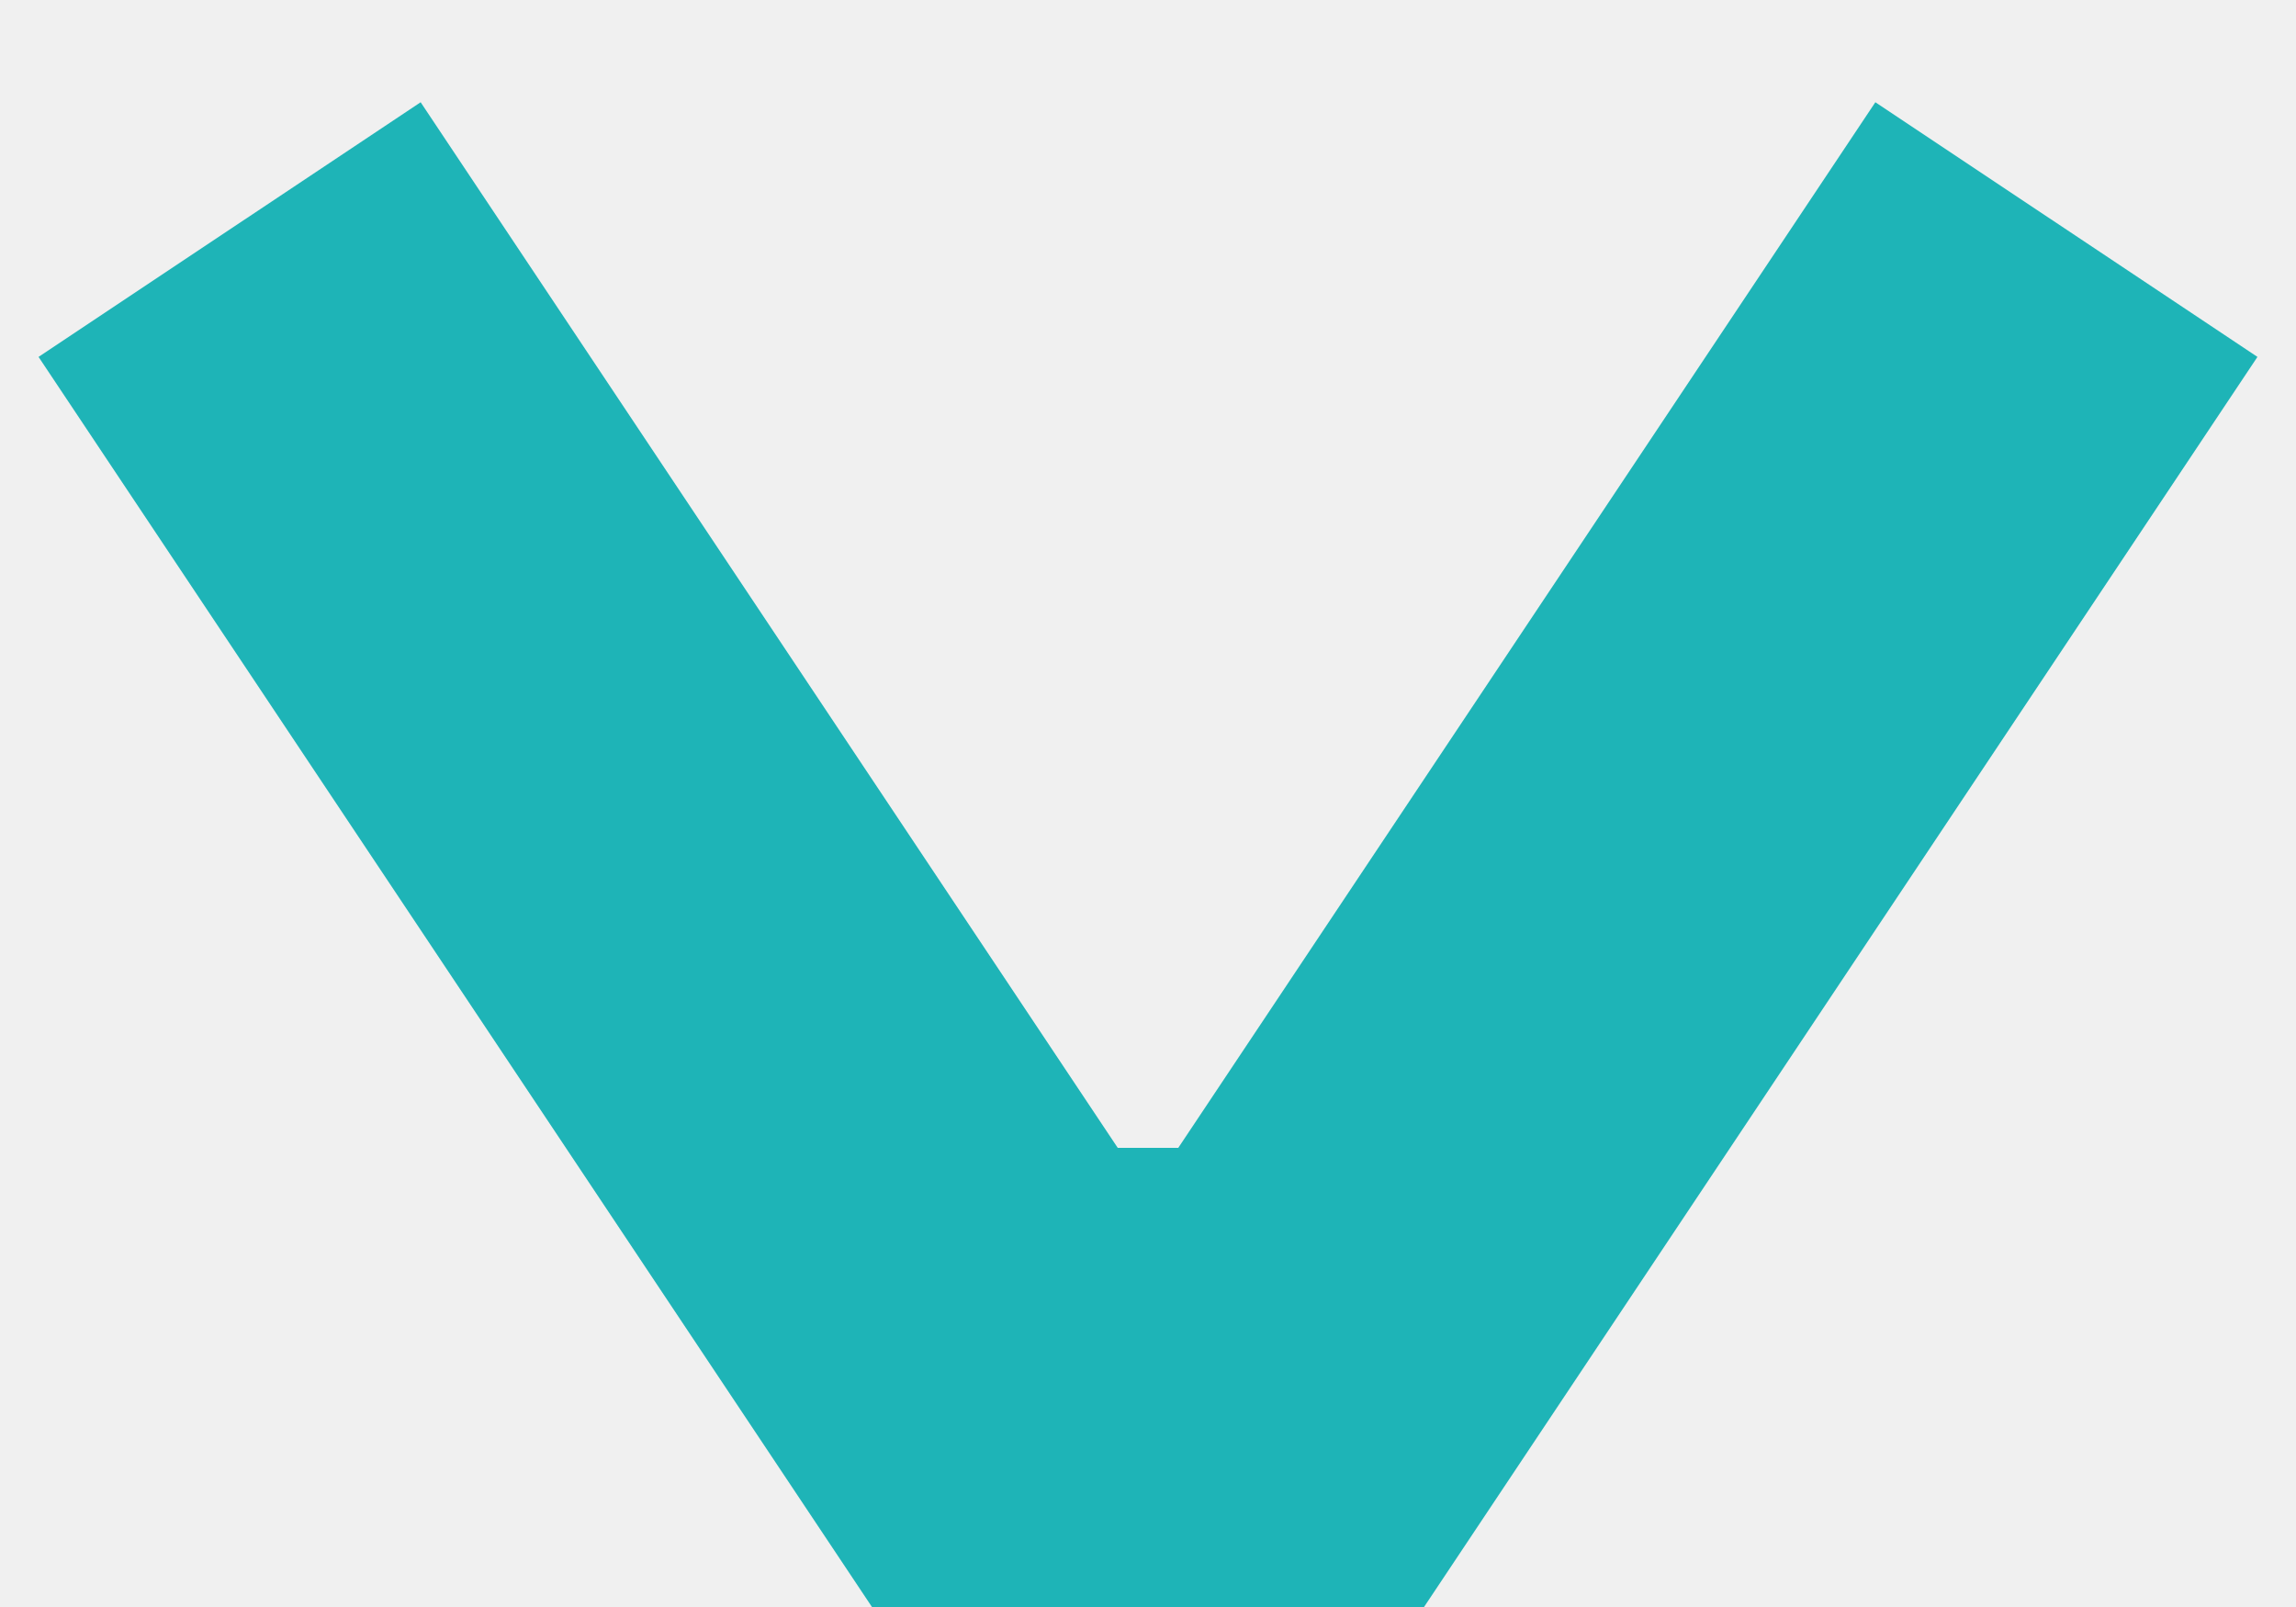
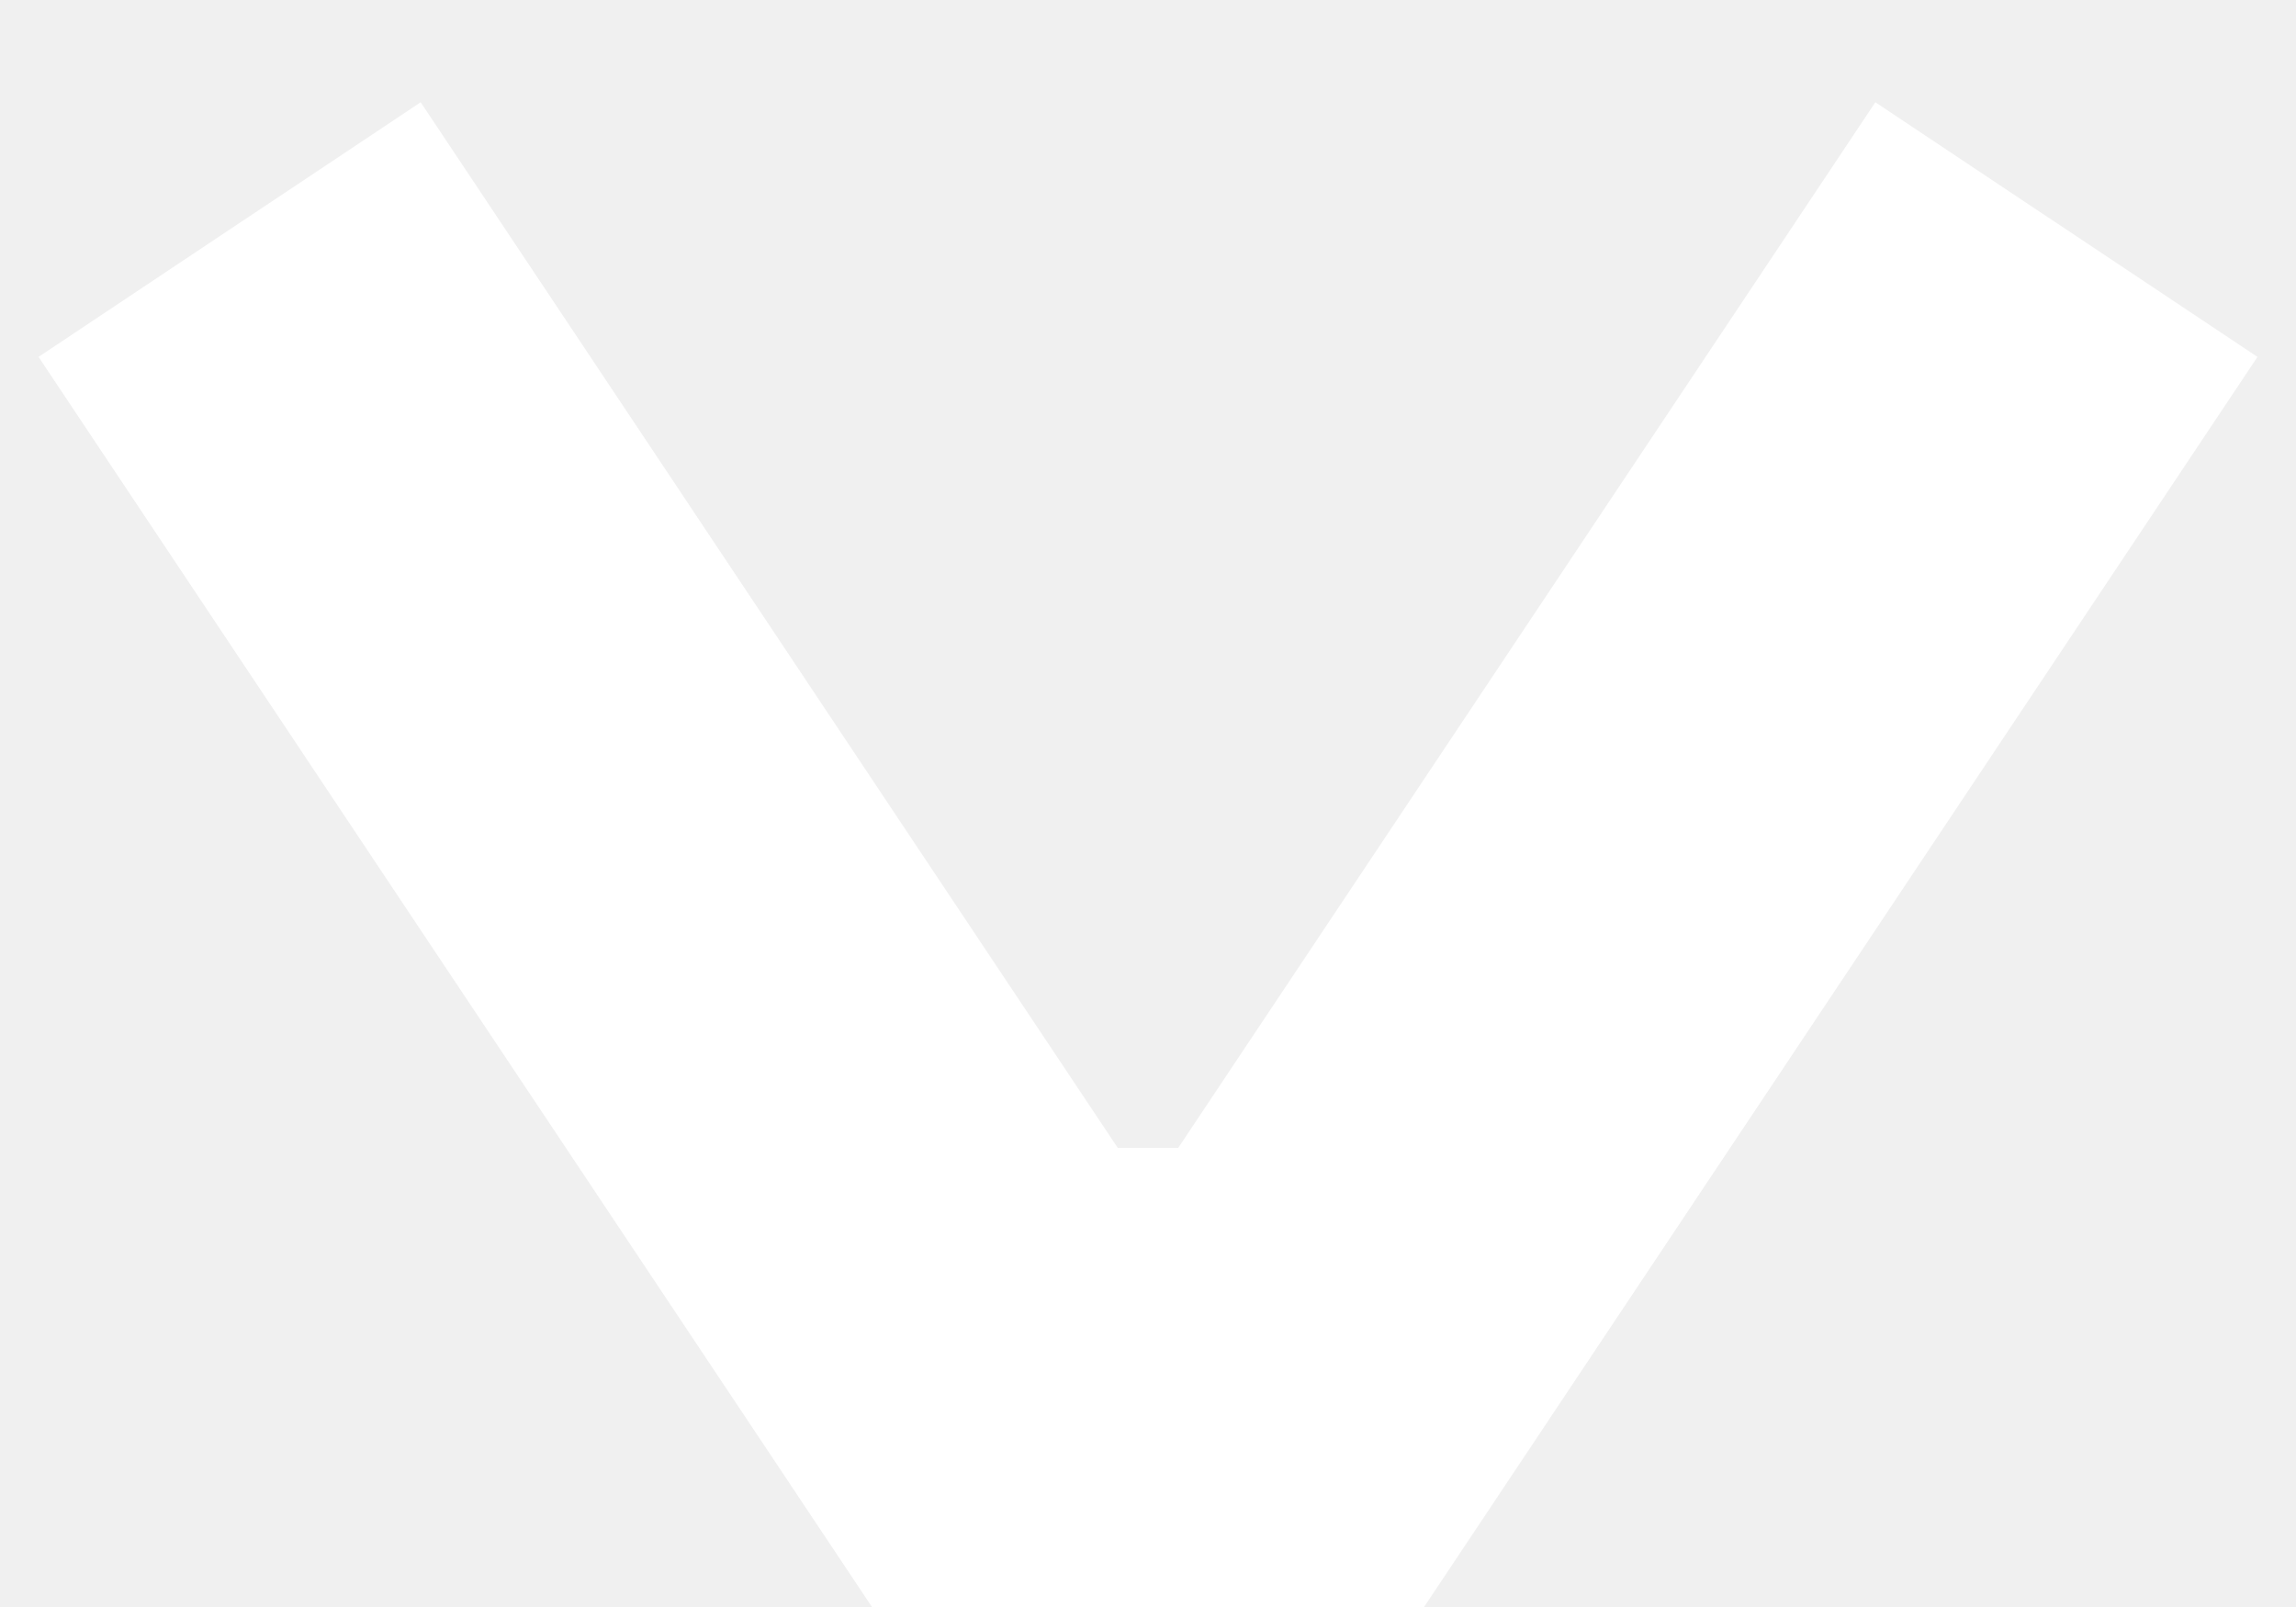
<svg xmlns="http://www.w3.org/2000/svg" width="10" height="7" viewBox="0 0 10 7">
-   <polyline fill="none" stroke="#1eb4b7" stroke-width="2" points="1 0 4.333 5 5.667 5 9 0" transform="translate(0 1)" />
+   <polyline fill="none" stroke="#ffffff" stroke-width="2" points="1 0 4.333 5 5.667 5 9 0" transform="translate(0 1)" />
</svg>
